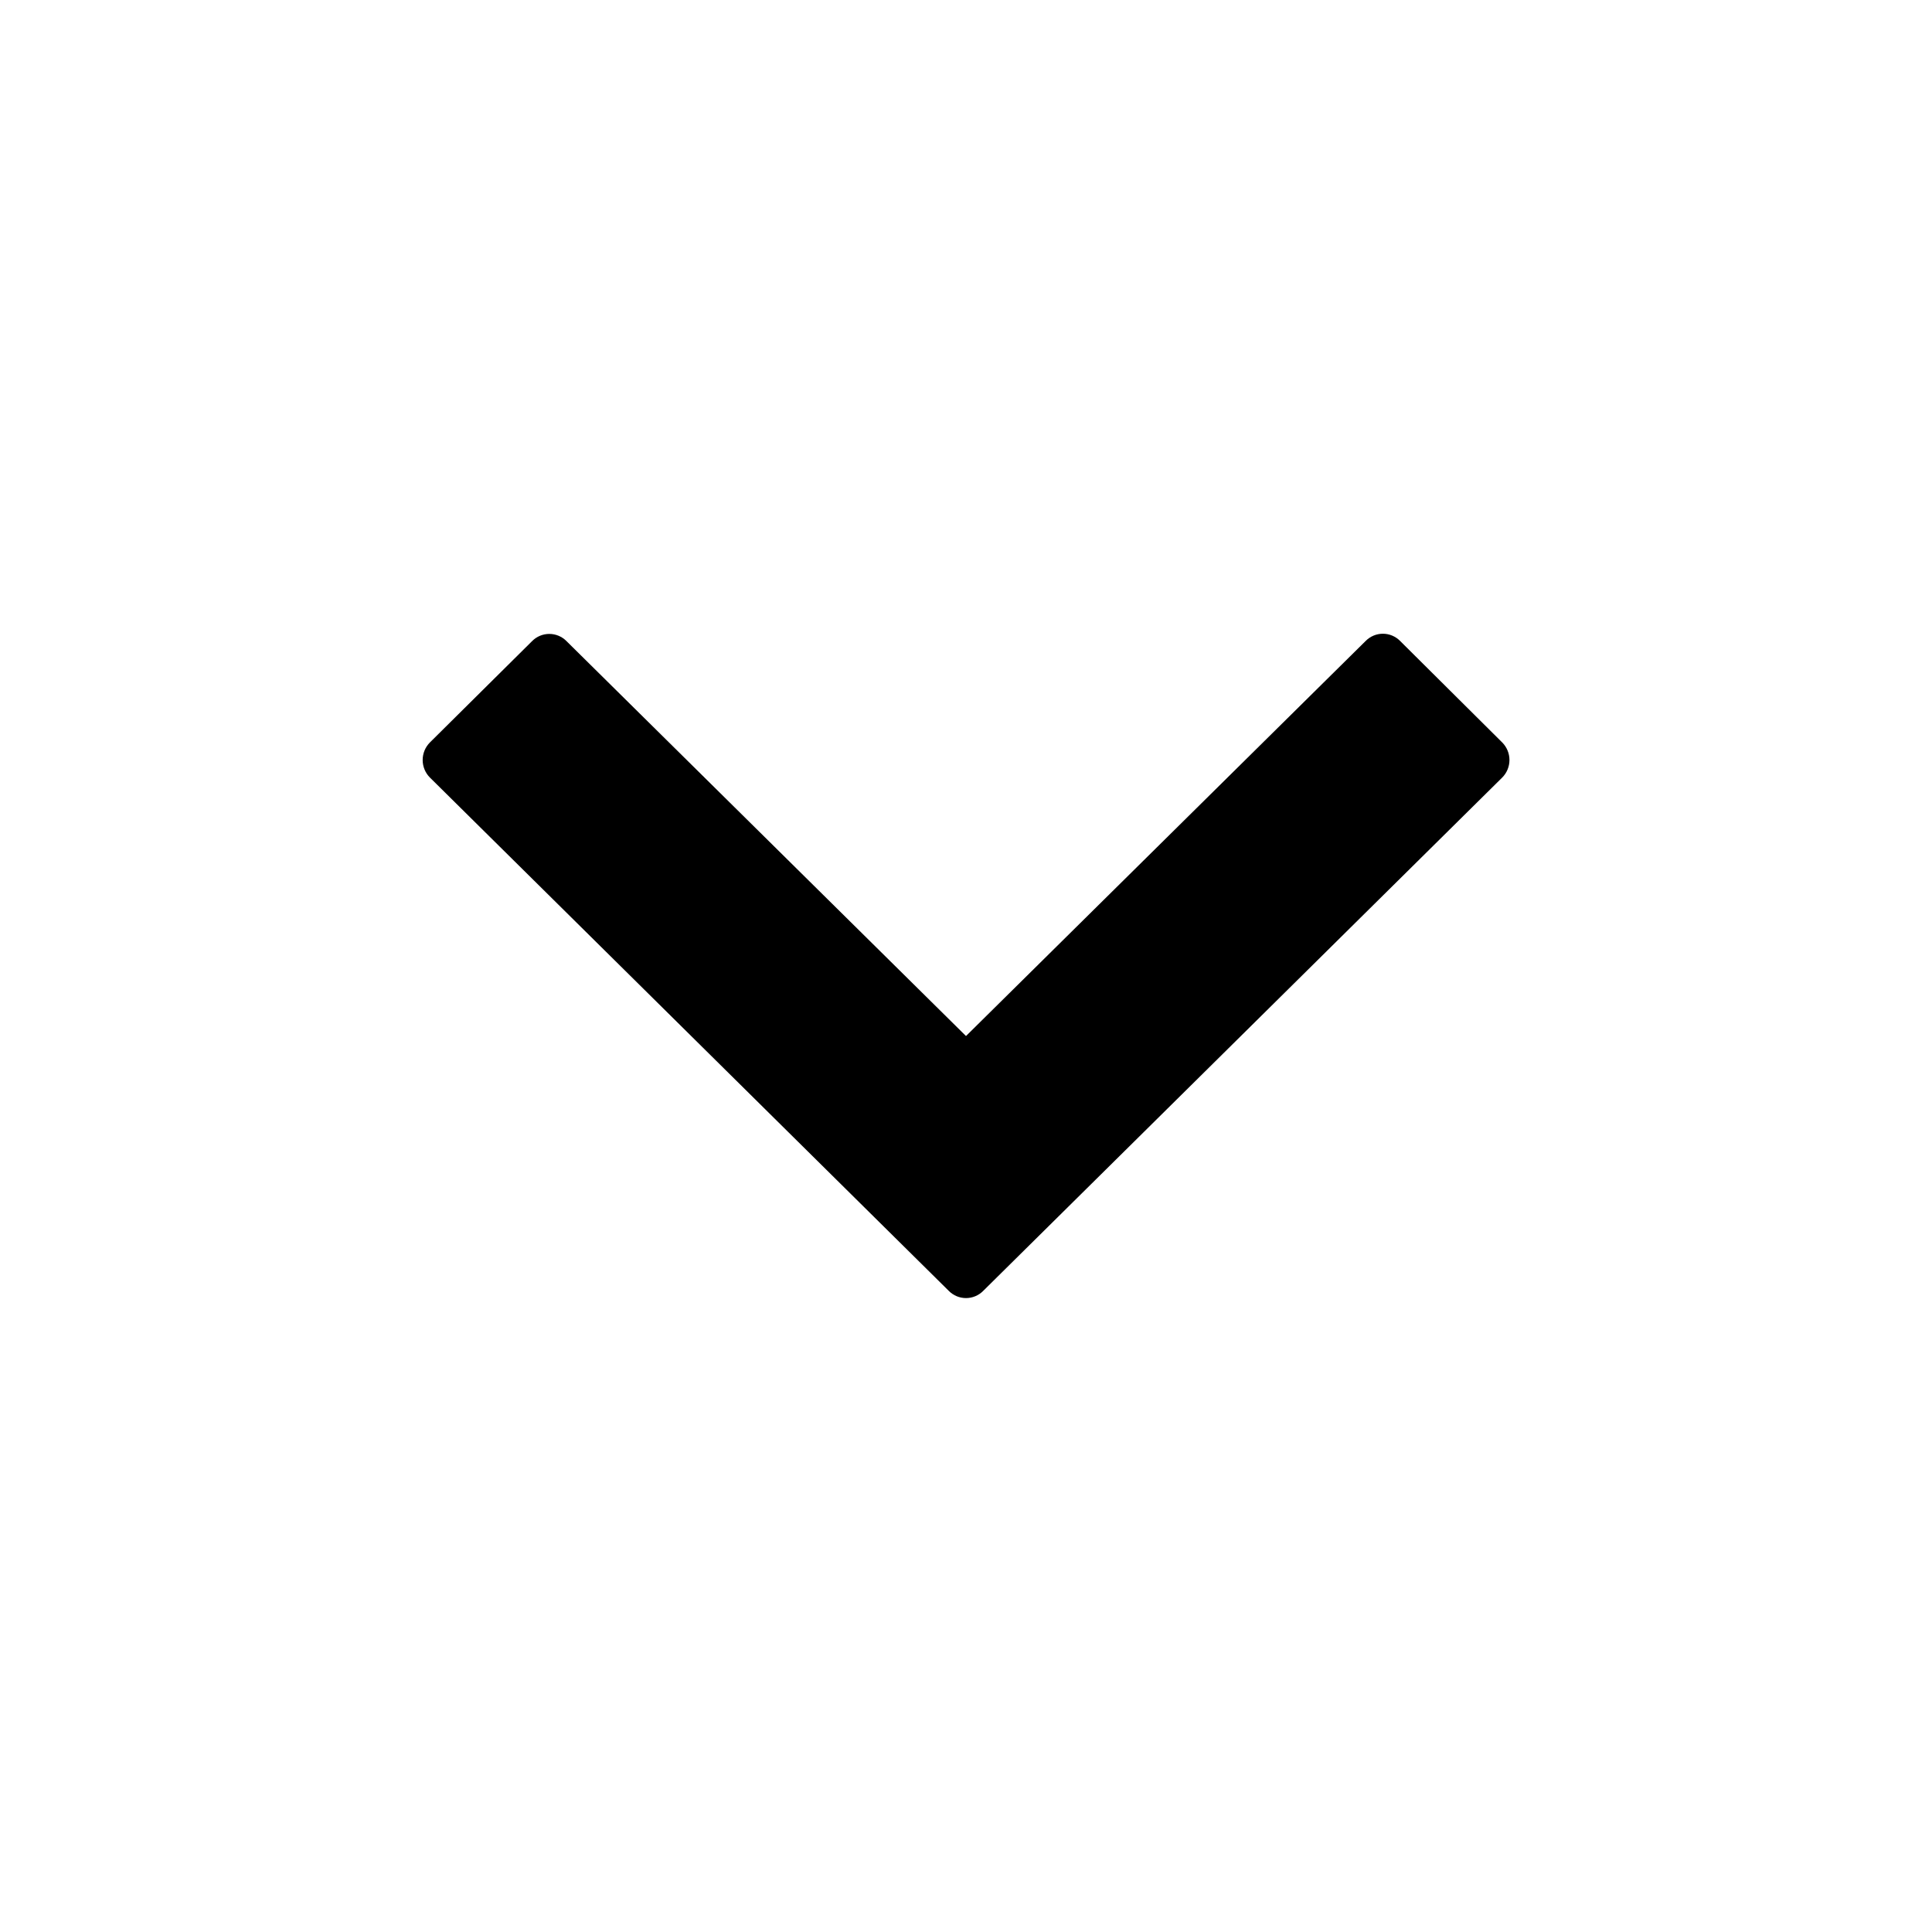
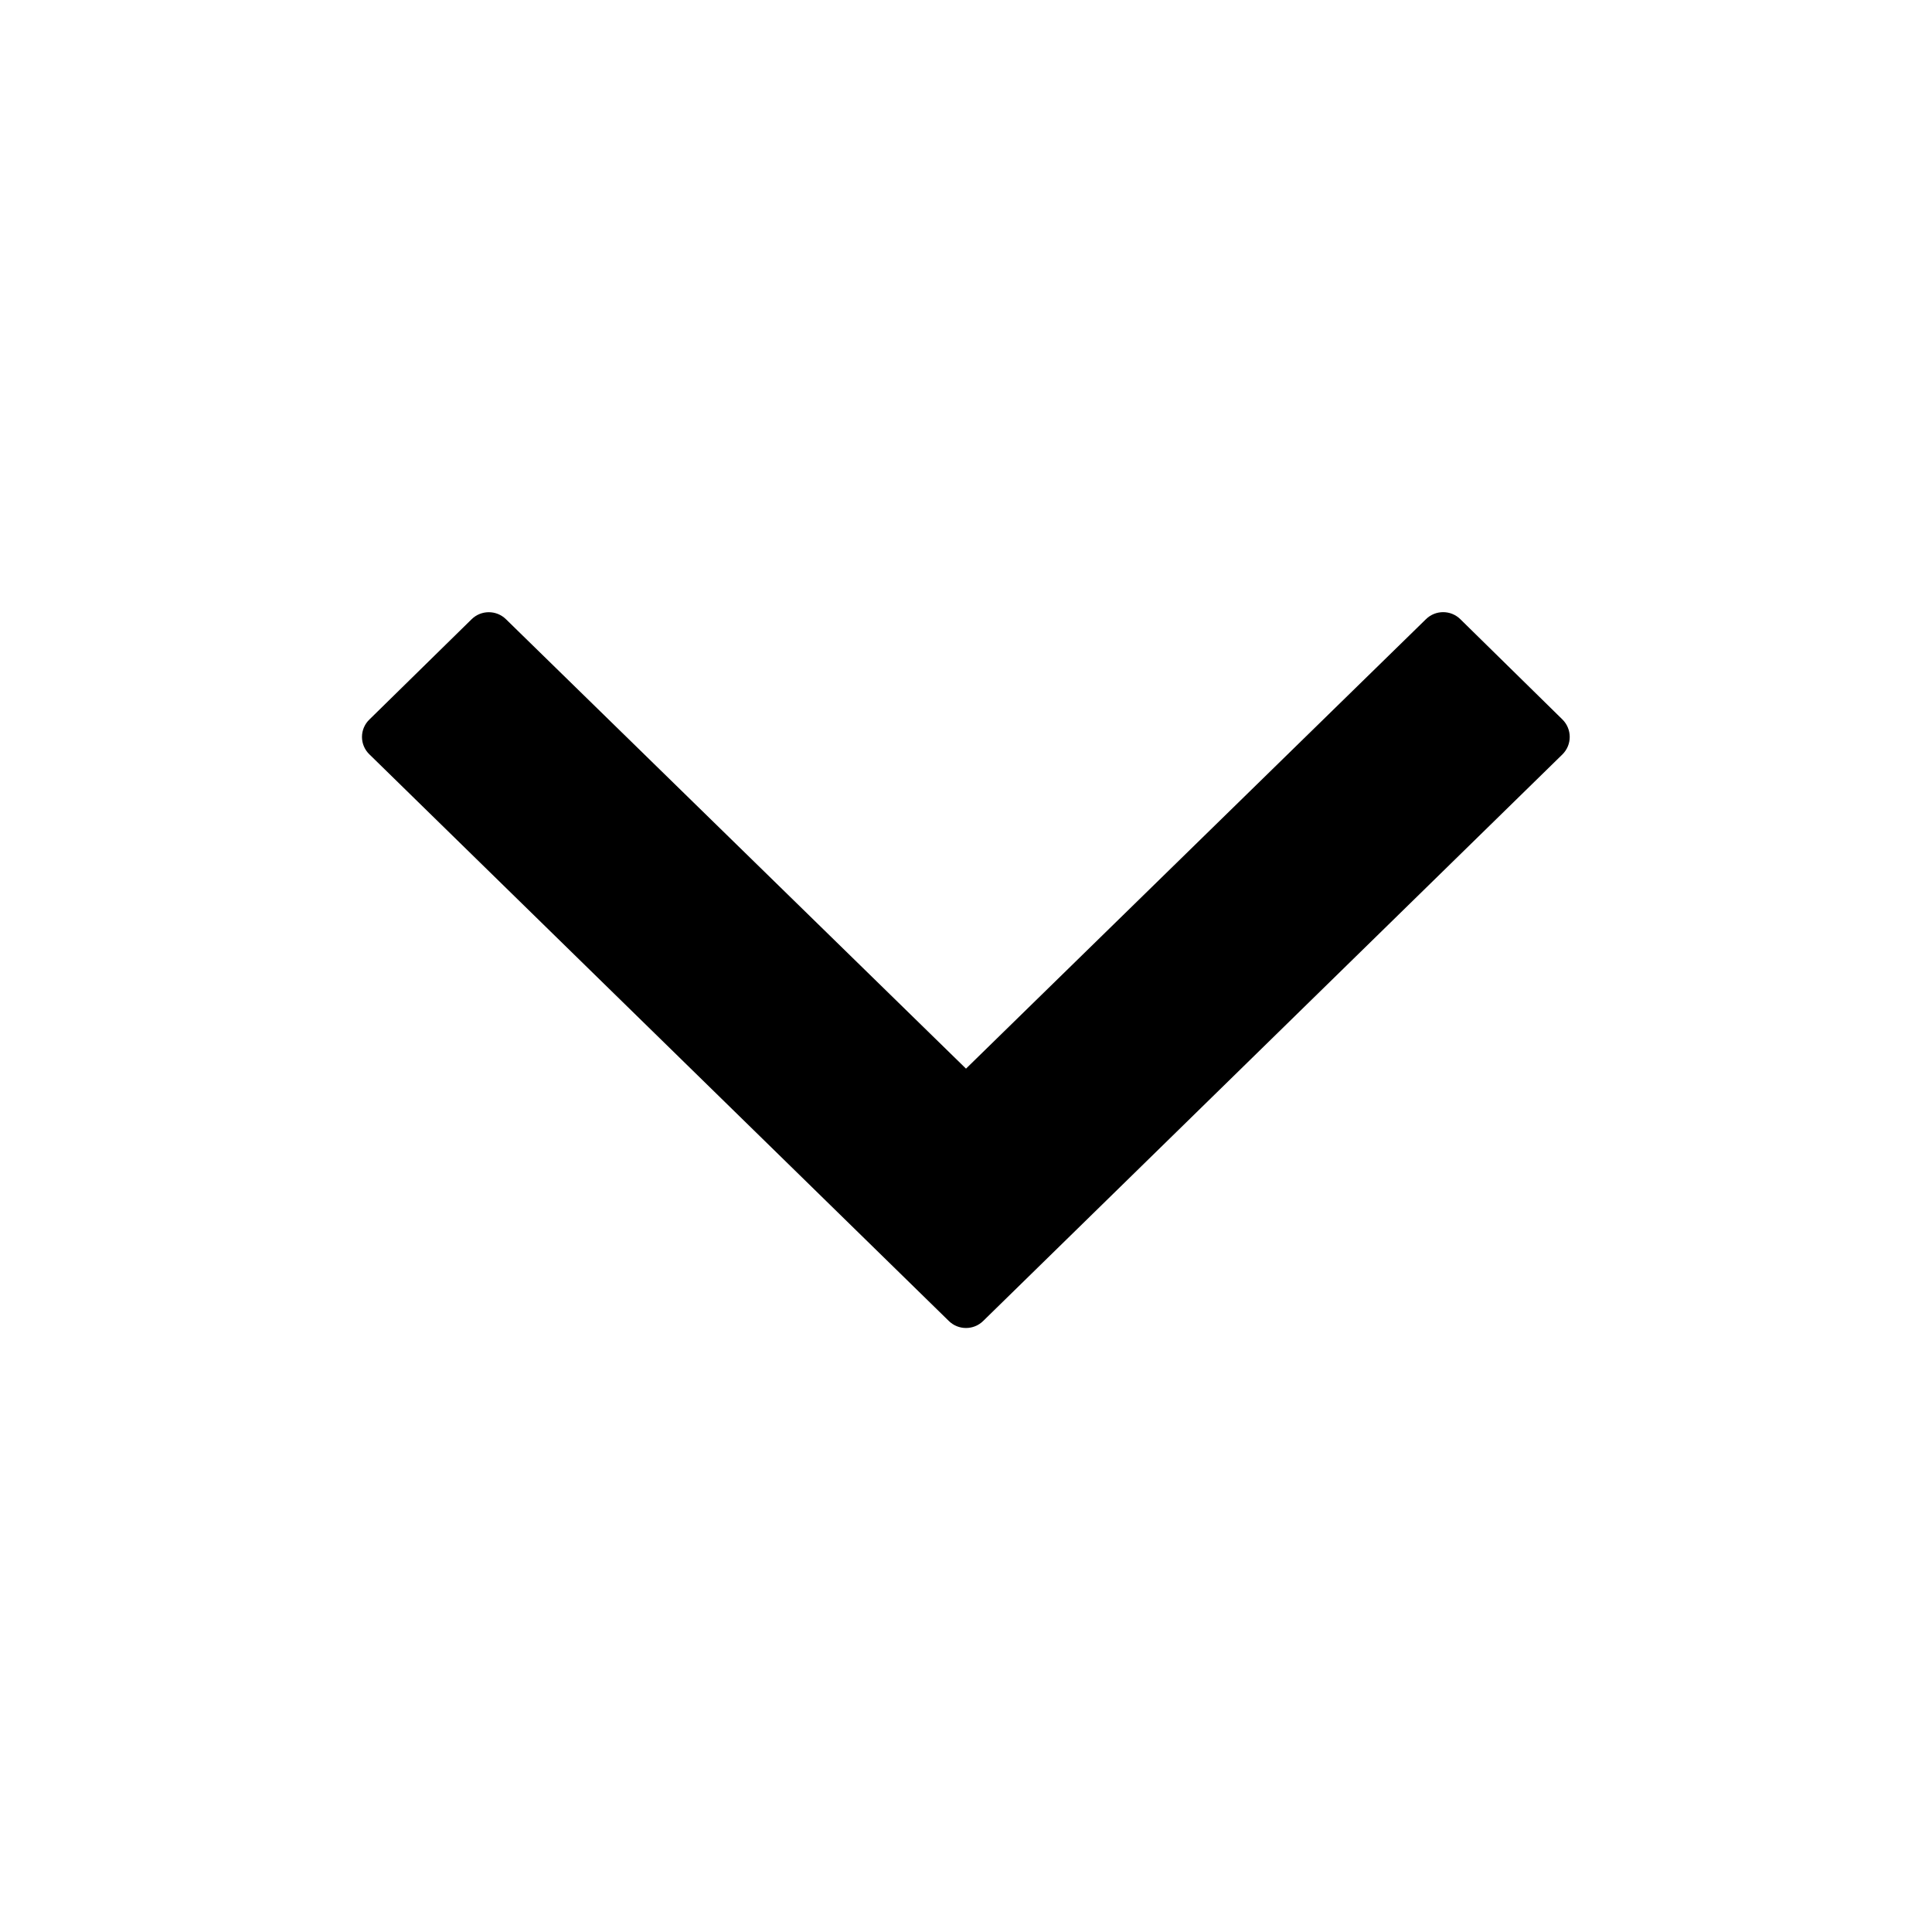
<svg width="16" height="16" fill="currentColor" viewBox="0 0 16 16">
-   <path fill="currentColor" d="M8 8.58 4.691 5.309a.2.2 0 0 0-.284 0l-.846.839a.206.206 0 0 0 0 .292l4.297 4.251a.2.2 0 0 0 .284 0L12.44 6.44a.206.206 0 0 0 0-.292l-.845-.84a.2.2 0 0 0-.285 0z" />
+   <path fill="currentColor" d="m8 8.85 3.809-3.722a.203.203 0 0 1 .285 0l.845.83c.081.08.081.21 0 .29L8.142 10.94a.203.203 0 0 1-.284 0L3.06 6.248a.2.2 0 0 1 0-.29l.846-.83a.203.203 0 0 1 .284 0z" />
</svg>
